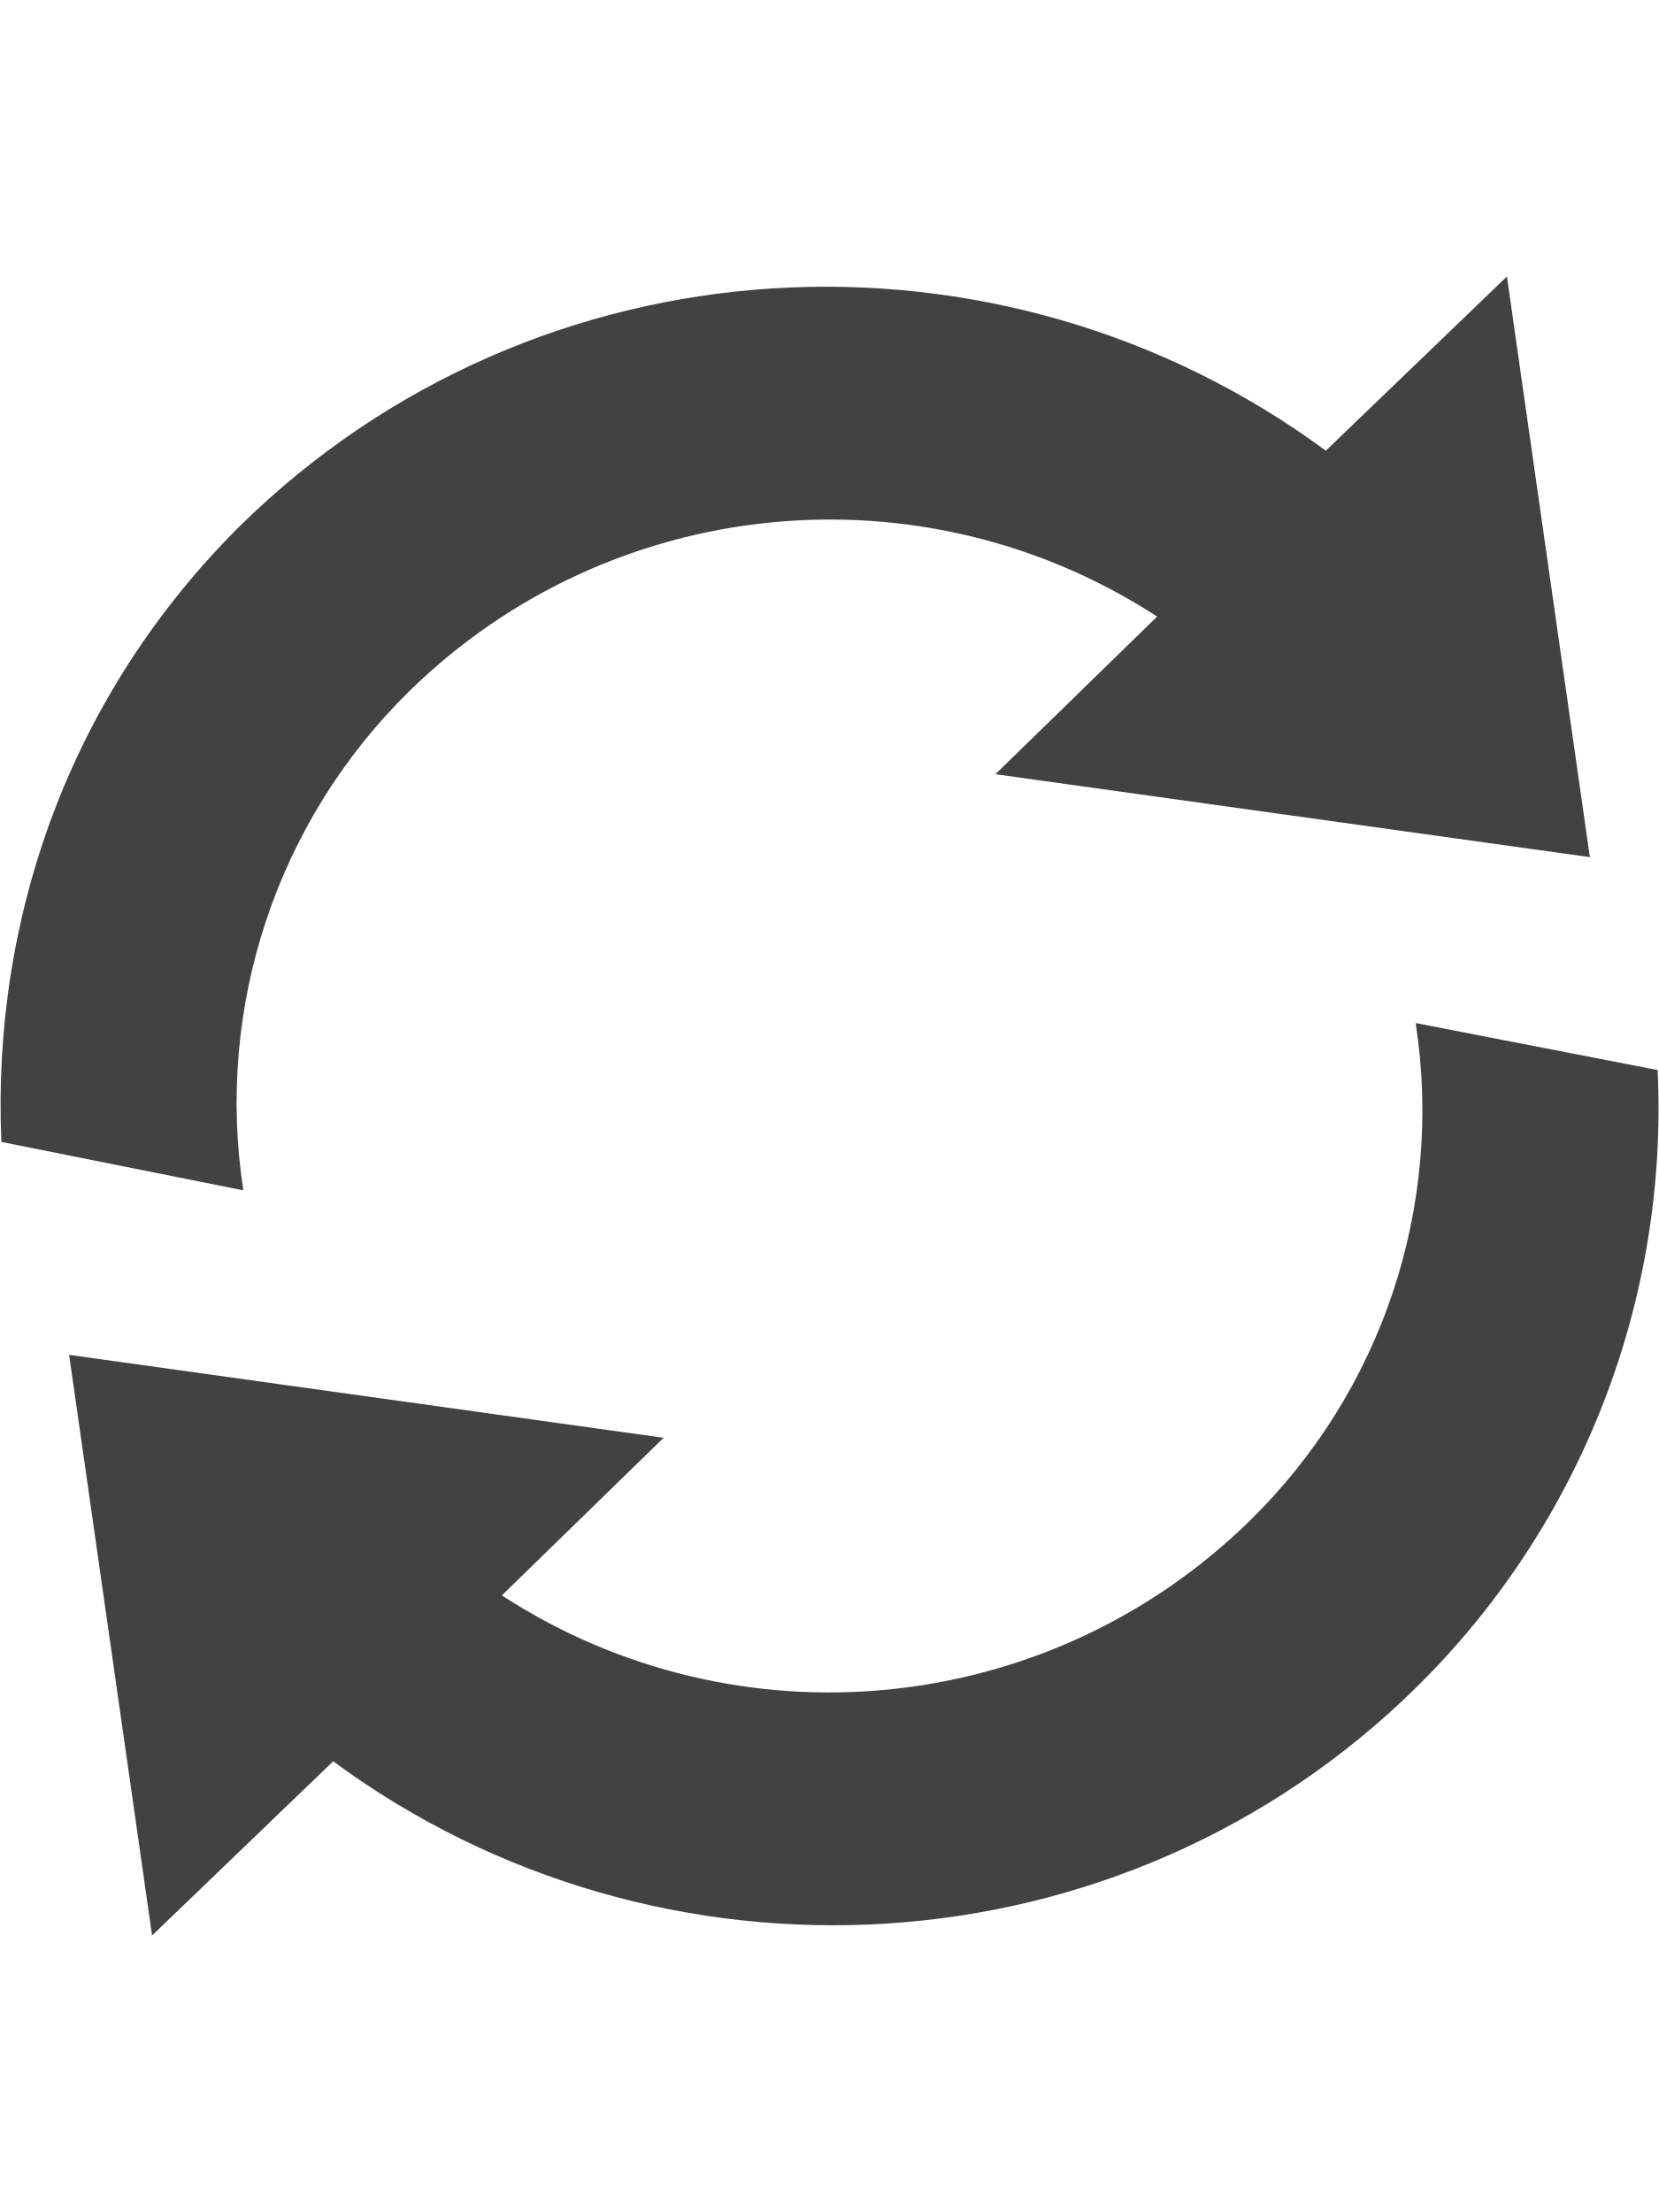
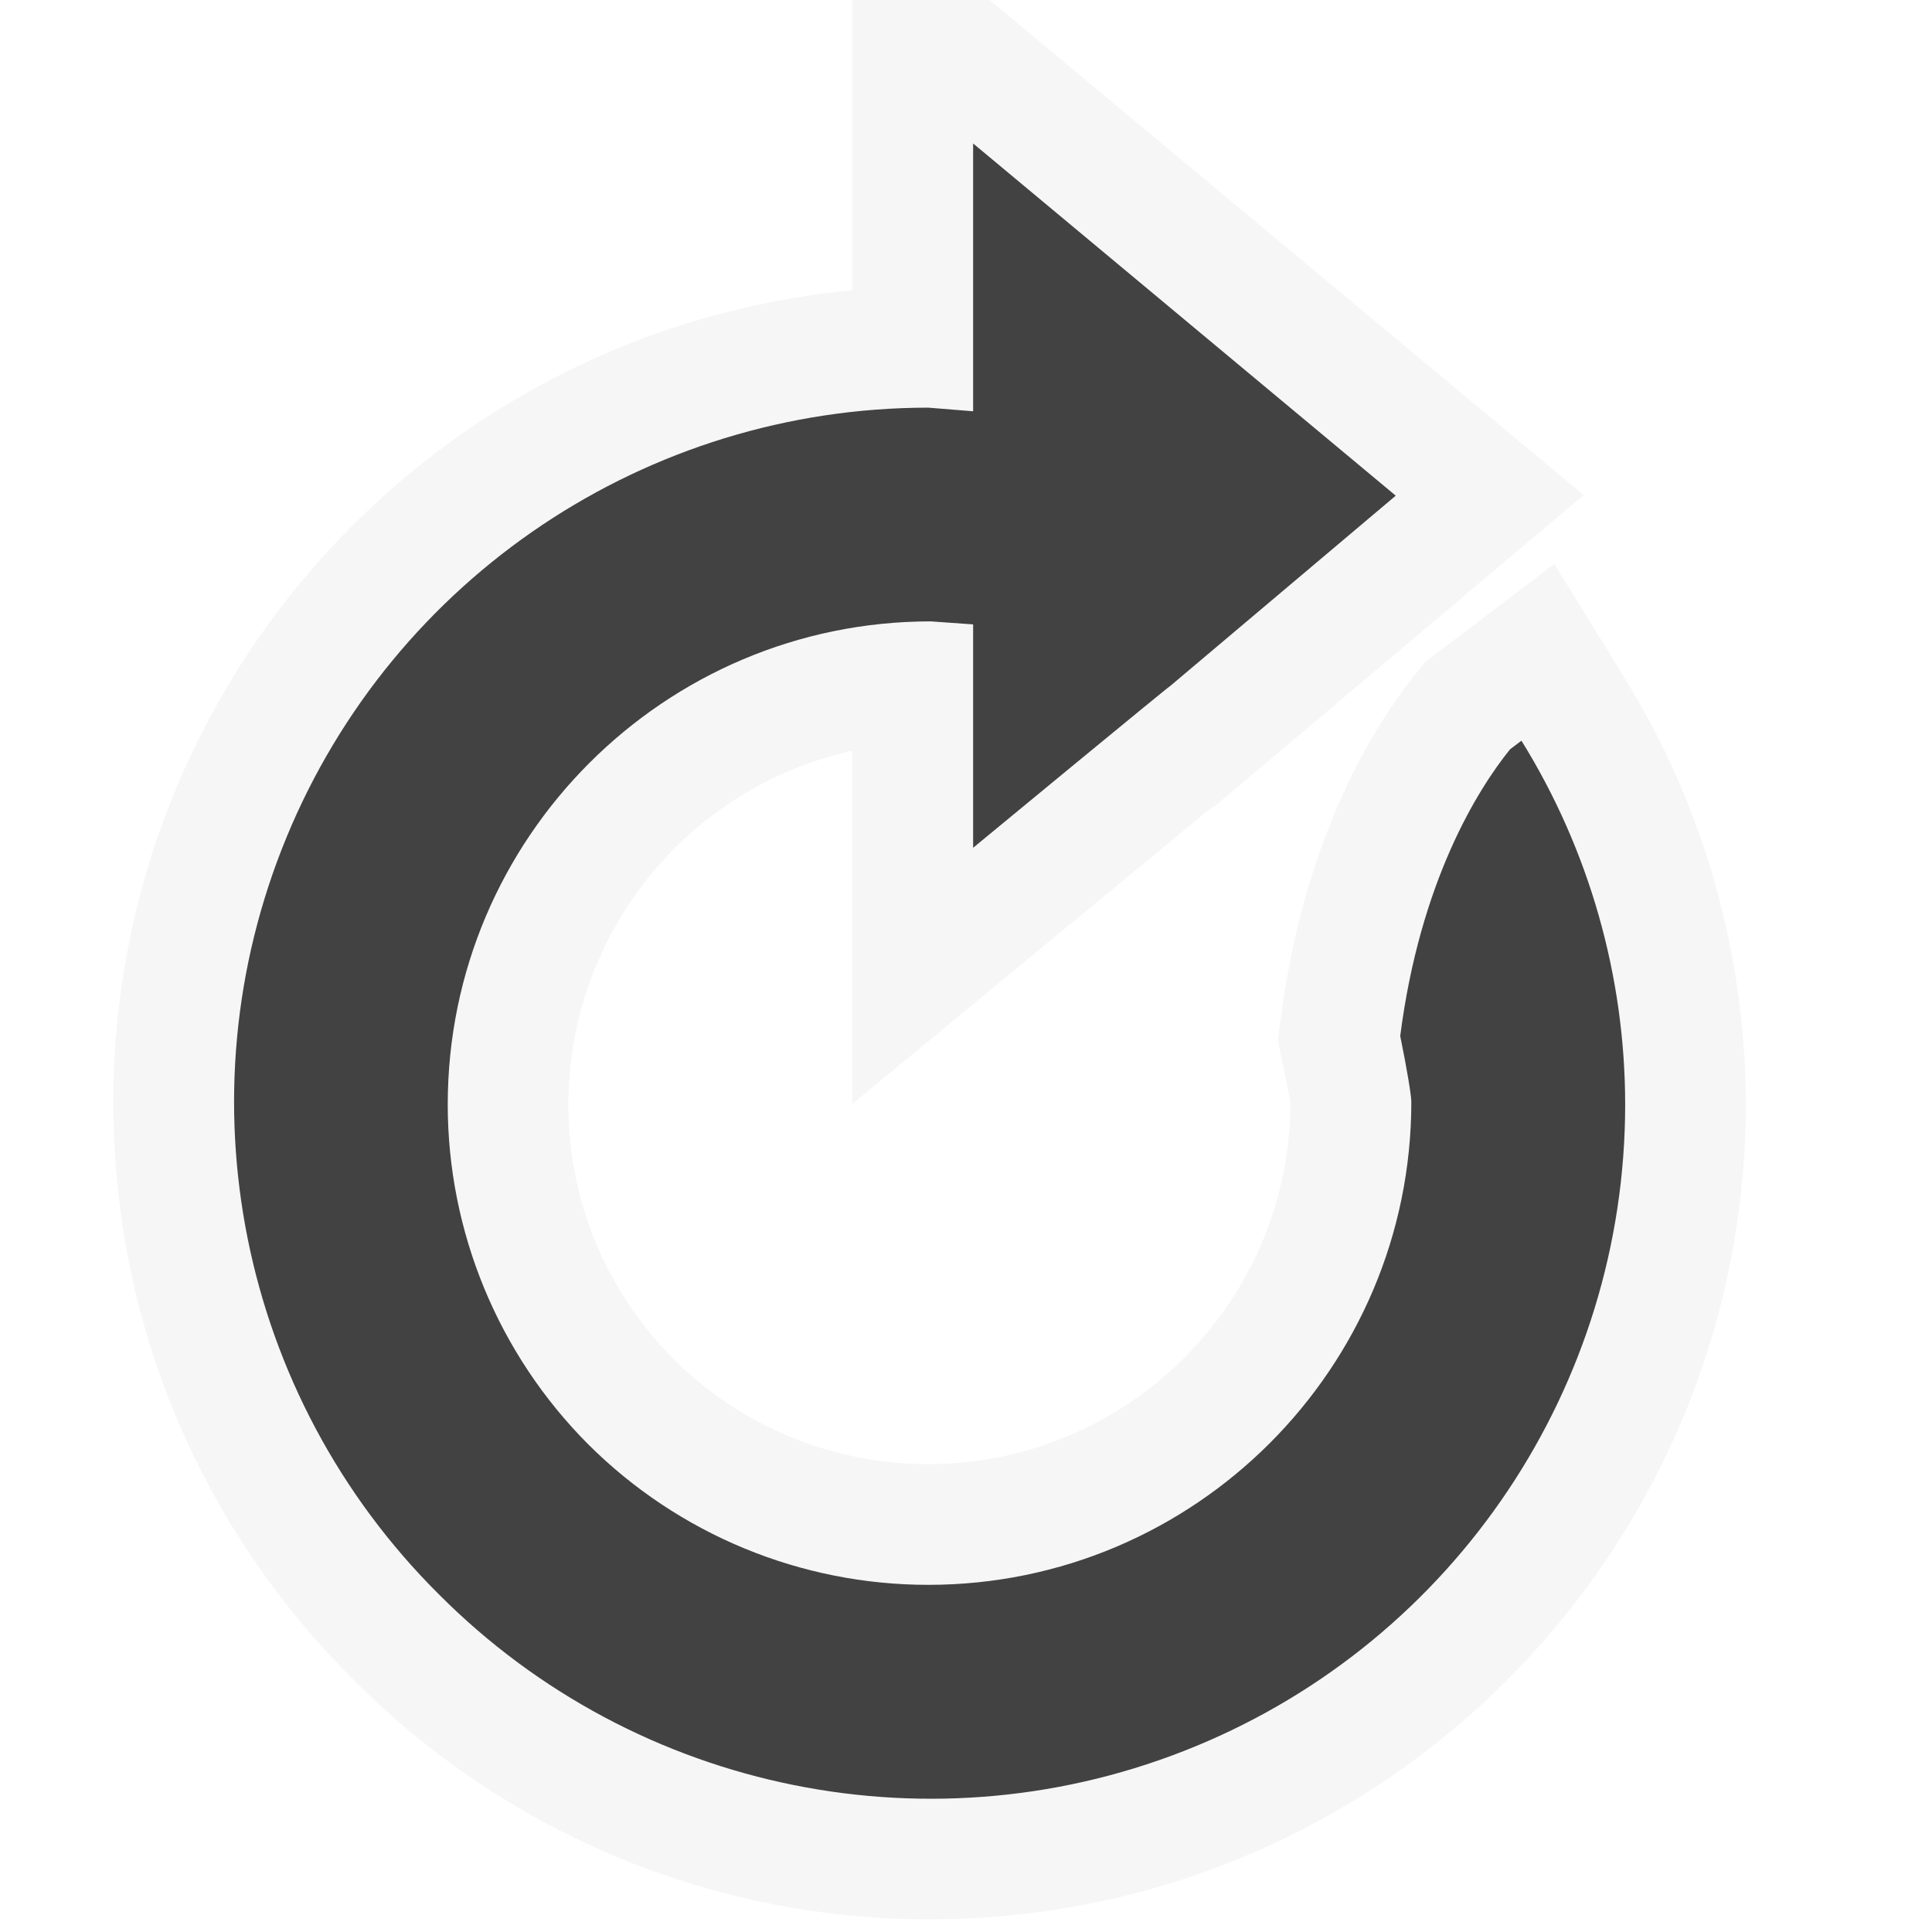
- <svg xmlns="http://www.w3.org/2000/svg" version="1.1" x="0px" y="0px" viewBox="0 0 12 16" style="enable-background:new 0 0 12 16;" xml:space="preserve">
-   <path fill="#424242" d="M10.24 7.4a4.15 4.15 0 0 1-1.2 3.6 4.346 4.346 0 0 1-5.41.54L4.8 10.4.5 9.8l.6 4.2 1.31-1.26c2.36 1.74 5.7 1.57 7.84-.54a5.876 5.876 0 0 0 1.74-4.46l-1.75-.34zM2.96 5a4.346 4.346 0 0 1 5.41-.54L7.2 5.6l4.3.6-.6-4.2-1.31 1.26c-2.36-1.74-5.7-1.57-7.85.54C.5 5.03-.06 6.65.01 8.26l1.75.35A4.17 4.17 0 0 1 2.96 5z" />
+ <svg xmlns="http://www.w3.org/2000/svg" width="16" height="16">
+   <path d="M13.451 5.609l-.579-.939-1.068.812-.076.094c-.335.415-.927 1.341-1.124 2.876l-.021.165.033.163.071.345c0 1.654-1.346 3-3 3a2.98 2.98 0 0 1-2.107-.868 2.98 2.98 0 0 1-.873-2.111 3.004 3.004 0 0 1 2.351-2.929v2.926s2.528-2.087 2.984-2.461h.012L13.115 4.1 8.196 0H7.059v2.404A6.759 6.759 0 0 0 .938 9.125c0 1.809.707 3.508 1.986 4.782a6.707 6.707 0 0 0 4.784 1.988 6.758 6.758 0 0 0 6.75-6.75 6.741 6.741 0 0 0-1.007-3.536z" fill="#F6F6F6" />
+   <path d="M12.6 6.134l-.094.071c-.269.333-.746 1.096-.91 2.375.057.277.092.495.092.545 0 2.206-1.794 4-4 4a3.986 3.986 0 0 1-2.817-1.164 3.987 3.987 0 0 1-1.163-2.815c0-2.206 1.794-4 4-4l.351.025v1.85S9.685 5.679 9.69 5.682l1.869-1.577-3.5-2.917v2.218l-.371-.03a5.75 5.75 0 0 0-4.055 9.826 5.75 5.75 0 0 0 9.826-4.056 5.725 5.725 0 0 0-.859-3.012z" fill="#424242" />
</svg>
